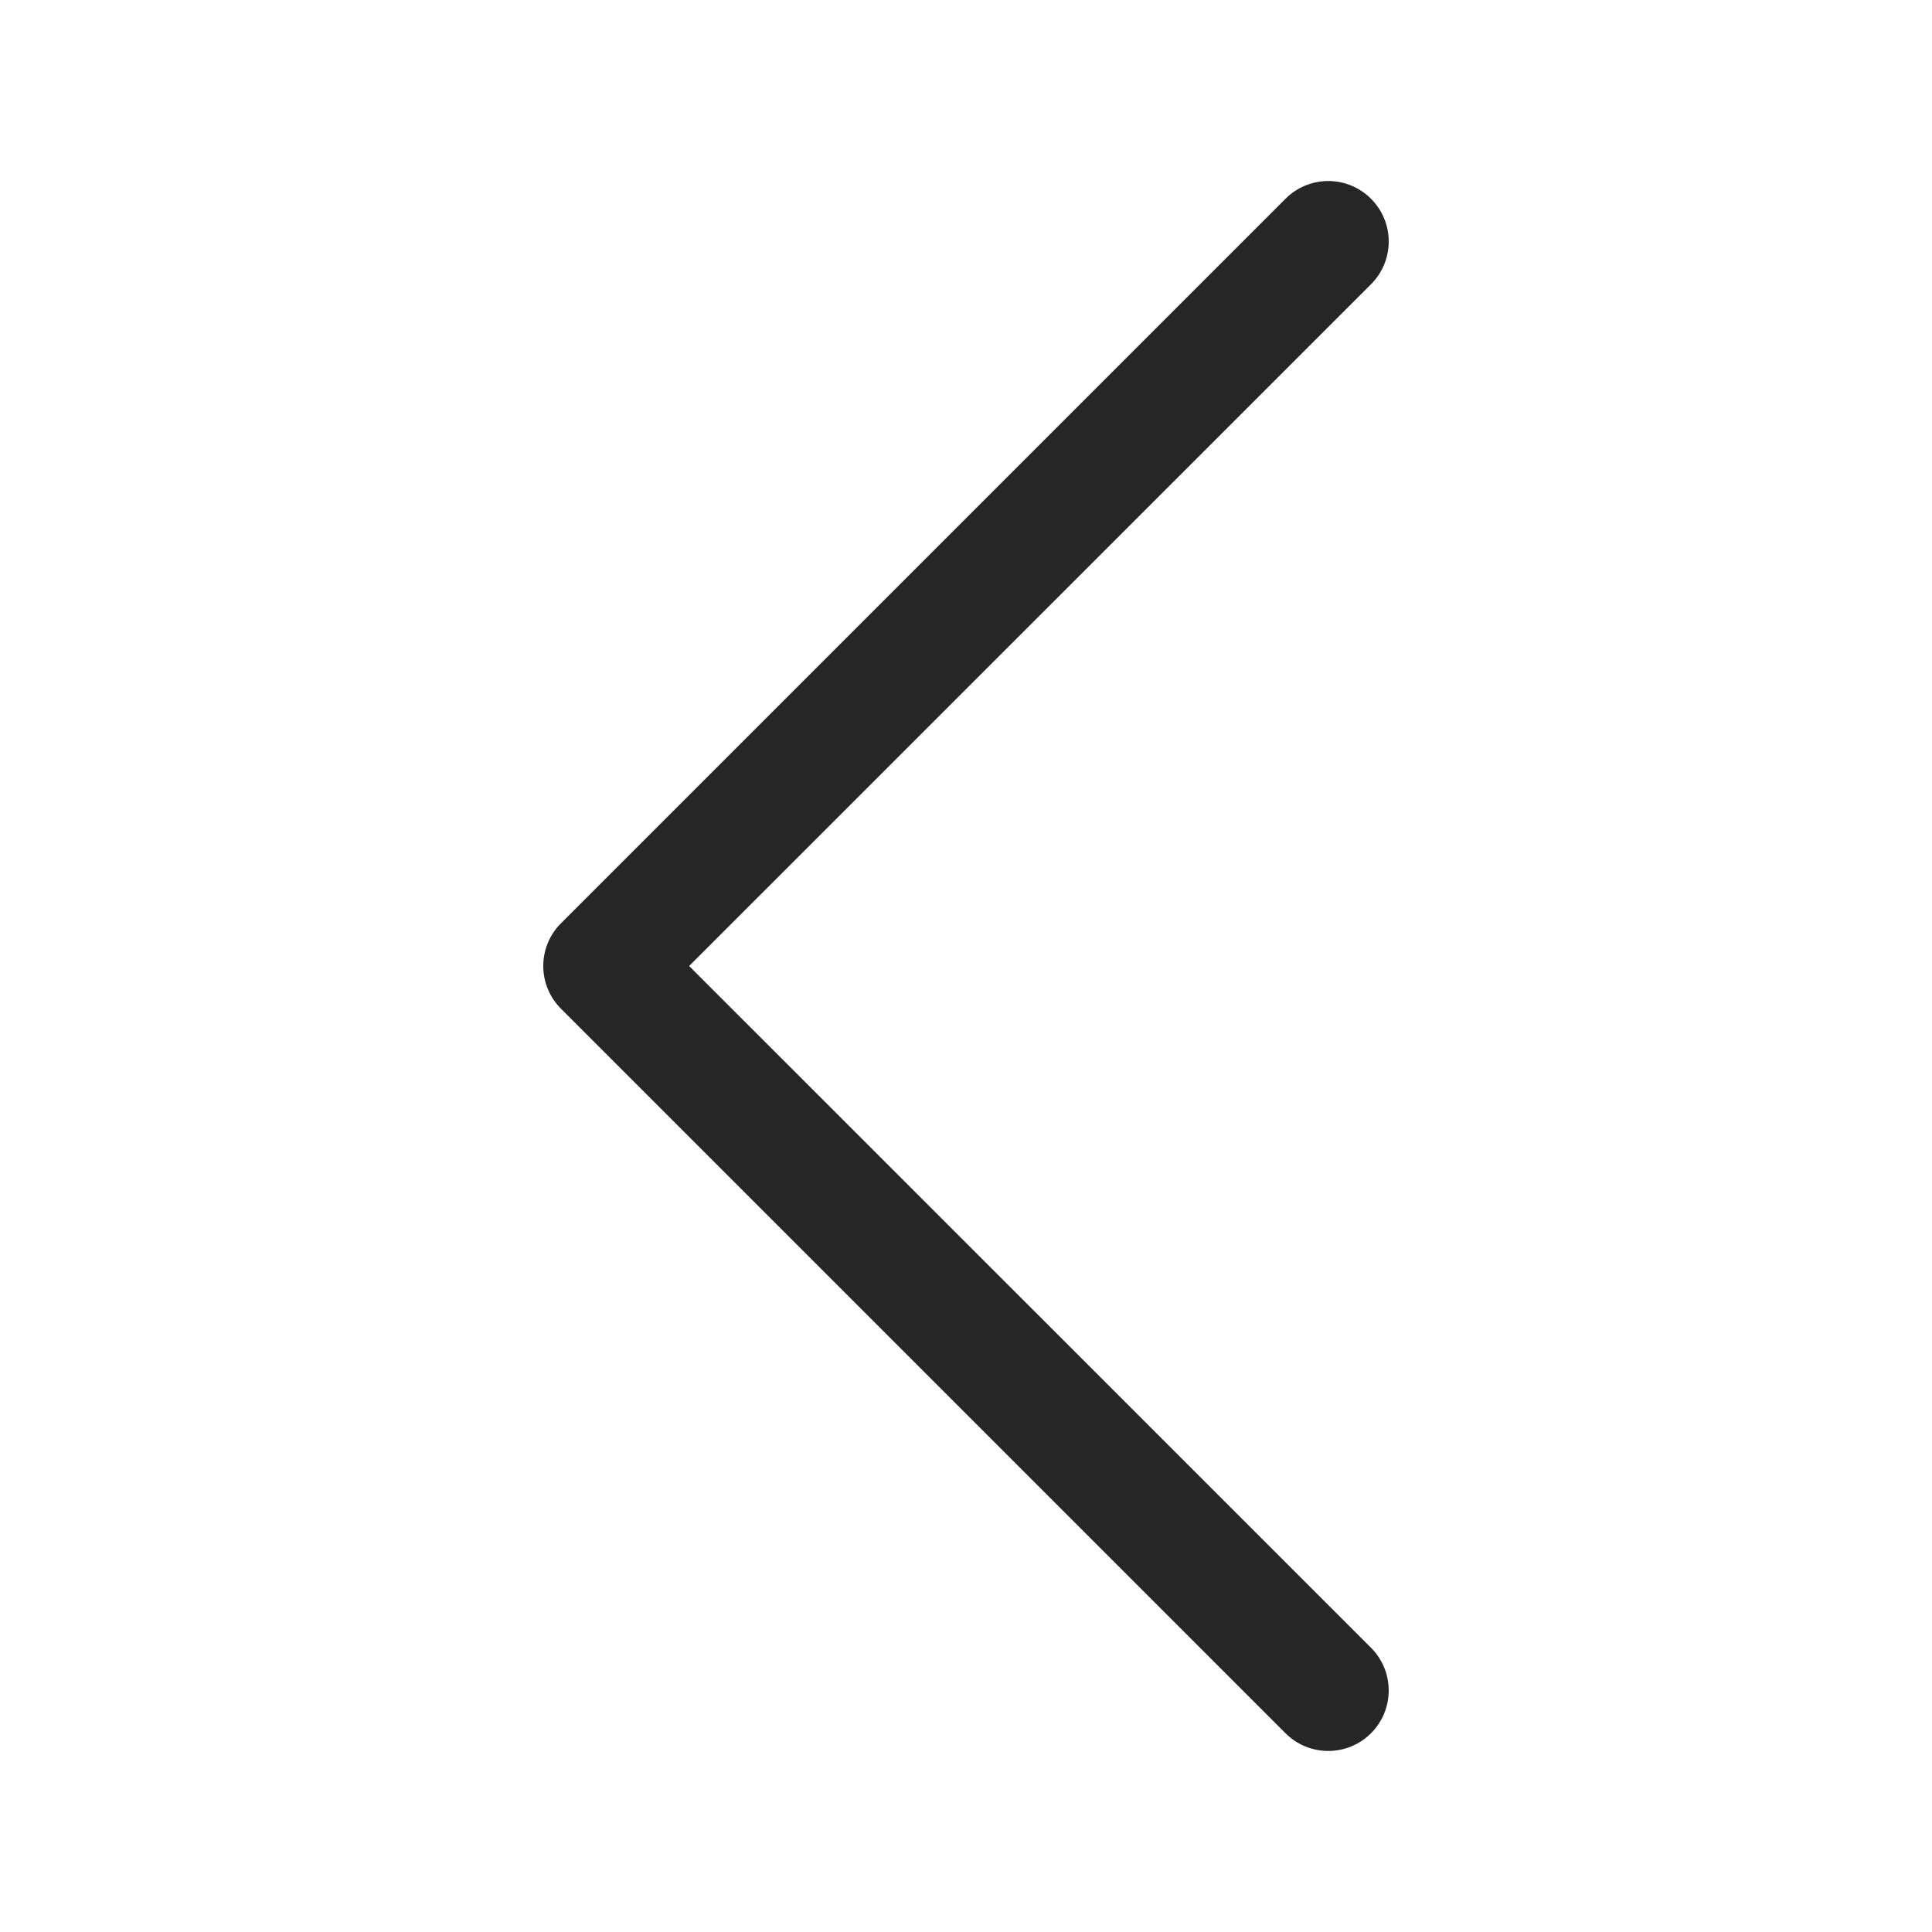
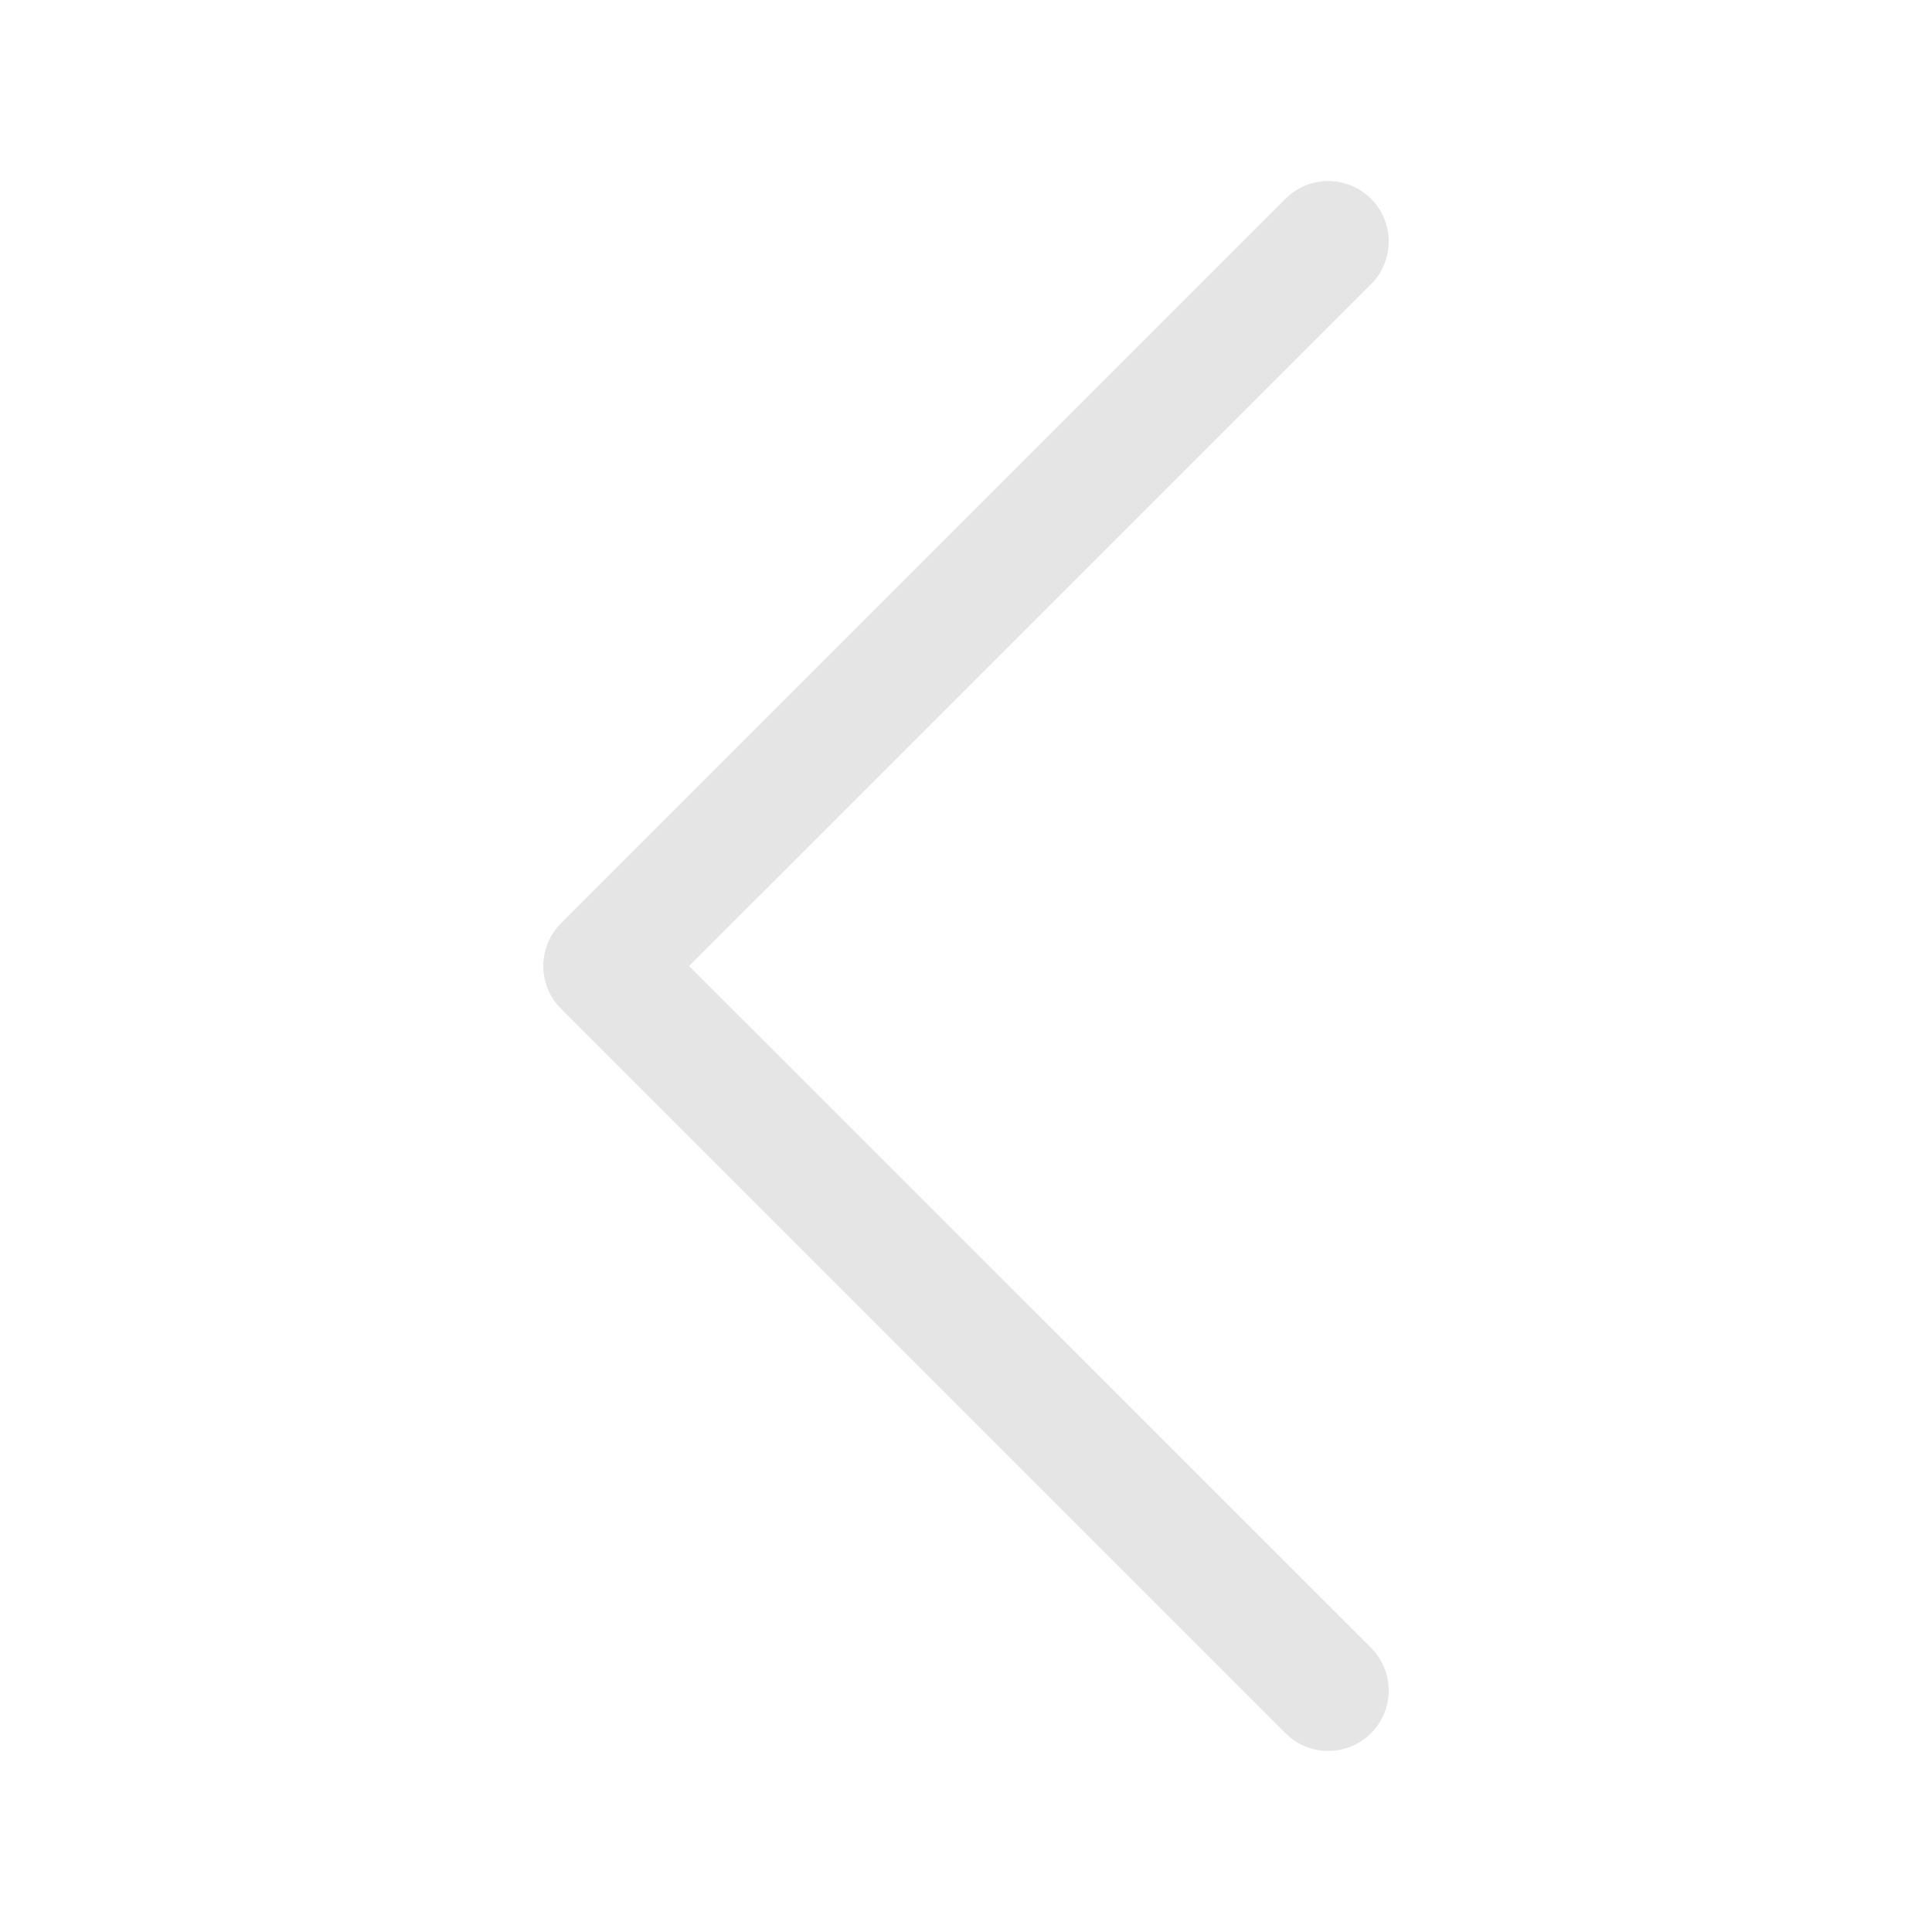
- <svg xmlns="http://www.w3.org/2000/svg" width="16" height="16" fill="#262626" class="bi bi-chevron-left" viewBox="0 0 16 16">
+ <svg xmlns="http://www.w3.org/2000/svg" width="16" height="16" fill="#e5e5e5" class="bi bi-chevron-left" viewBox="0 0 16 16">
  <path fill-rule="evenodd" d="M11.354 1.646a.5.5 0 0 1 0 .708L5.707 8l5.647 5.646a.5.5 0 0 1-.708.708l-6-6a.5.5 0 0 1 0-.708l6-6a.5.5 0 0 1 .708 0" />
</svg>
